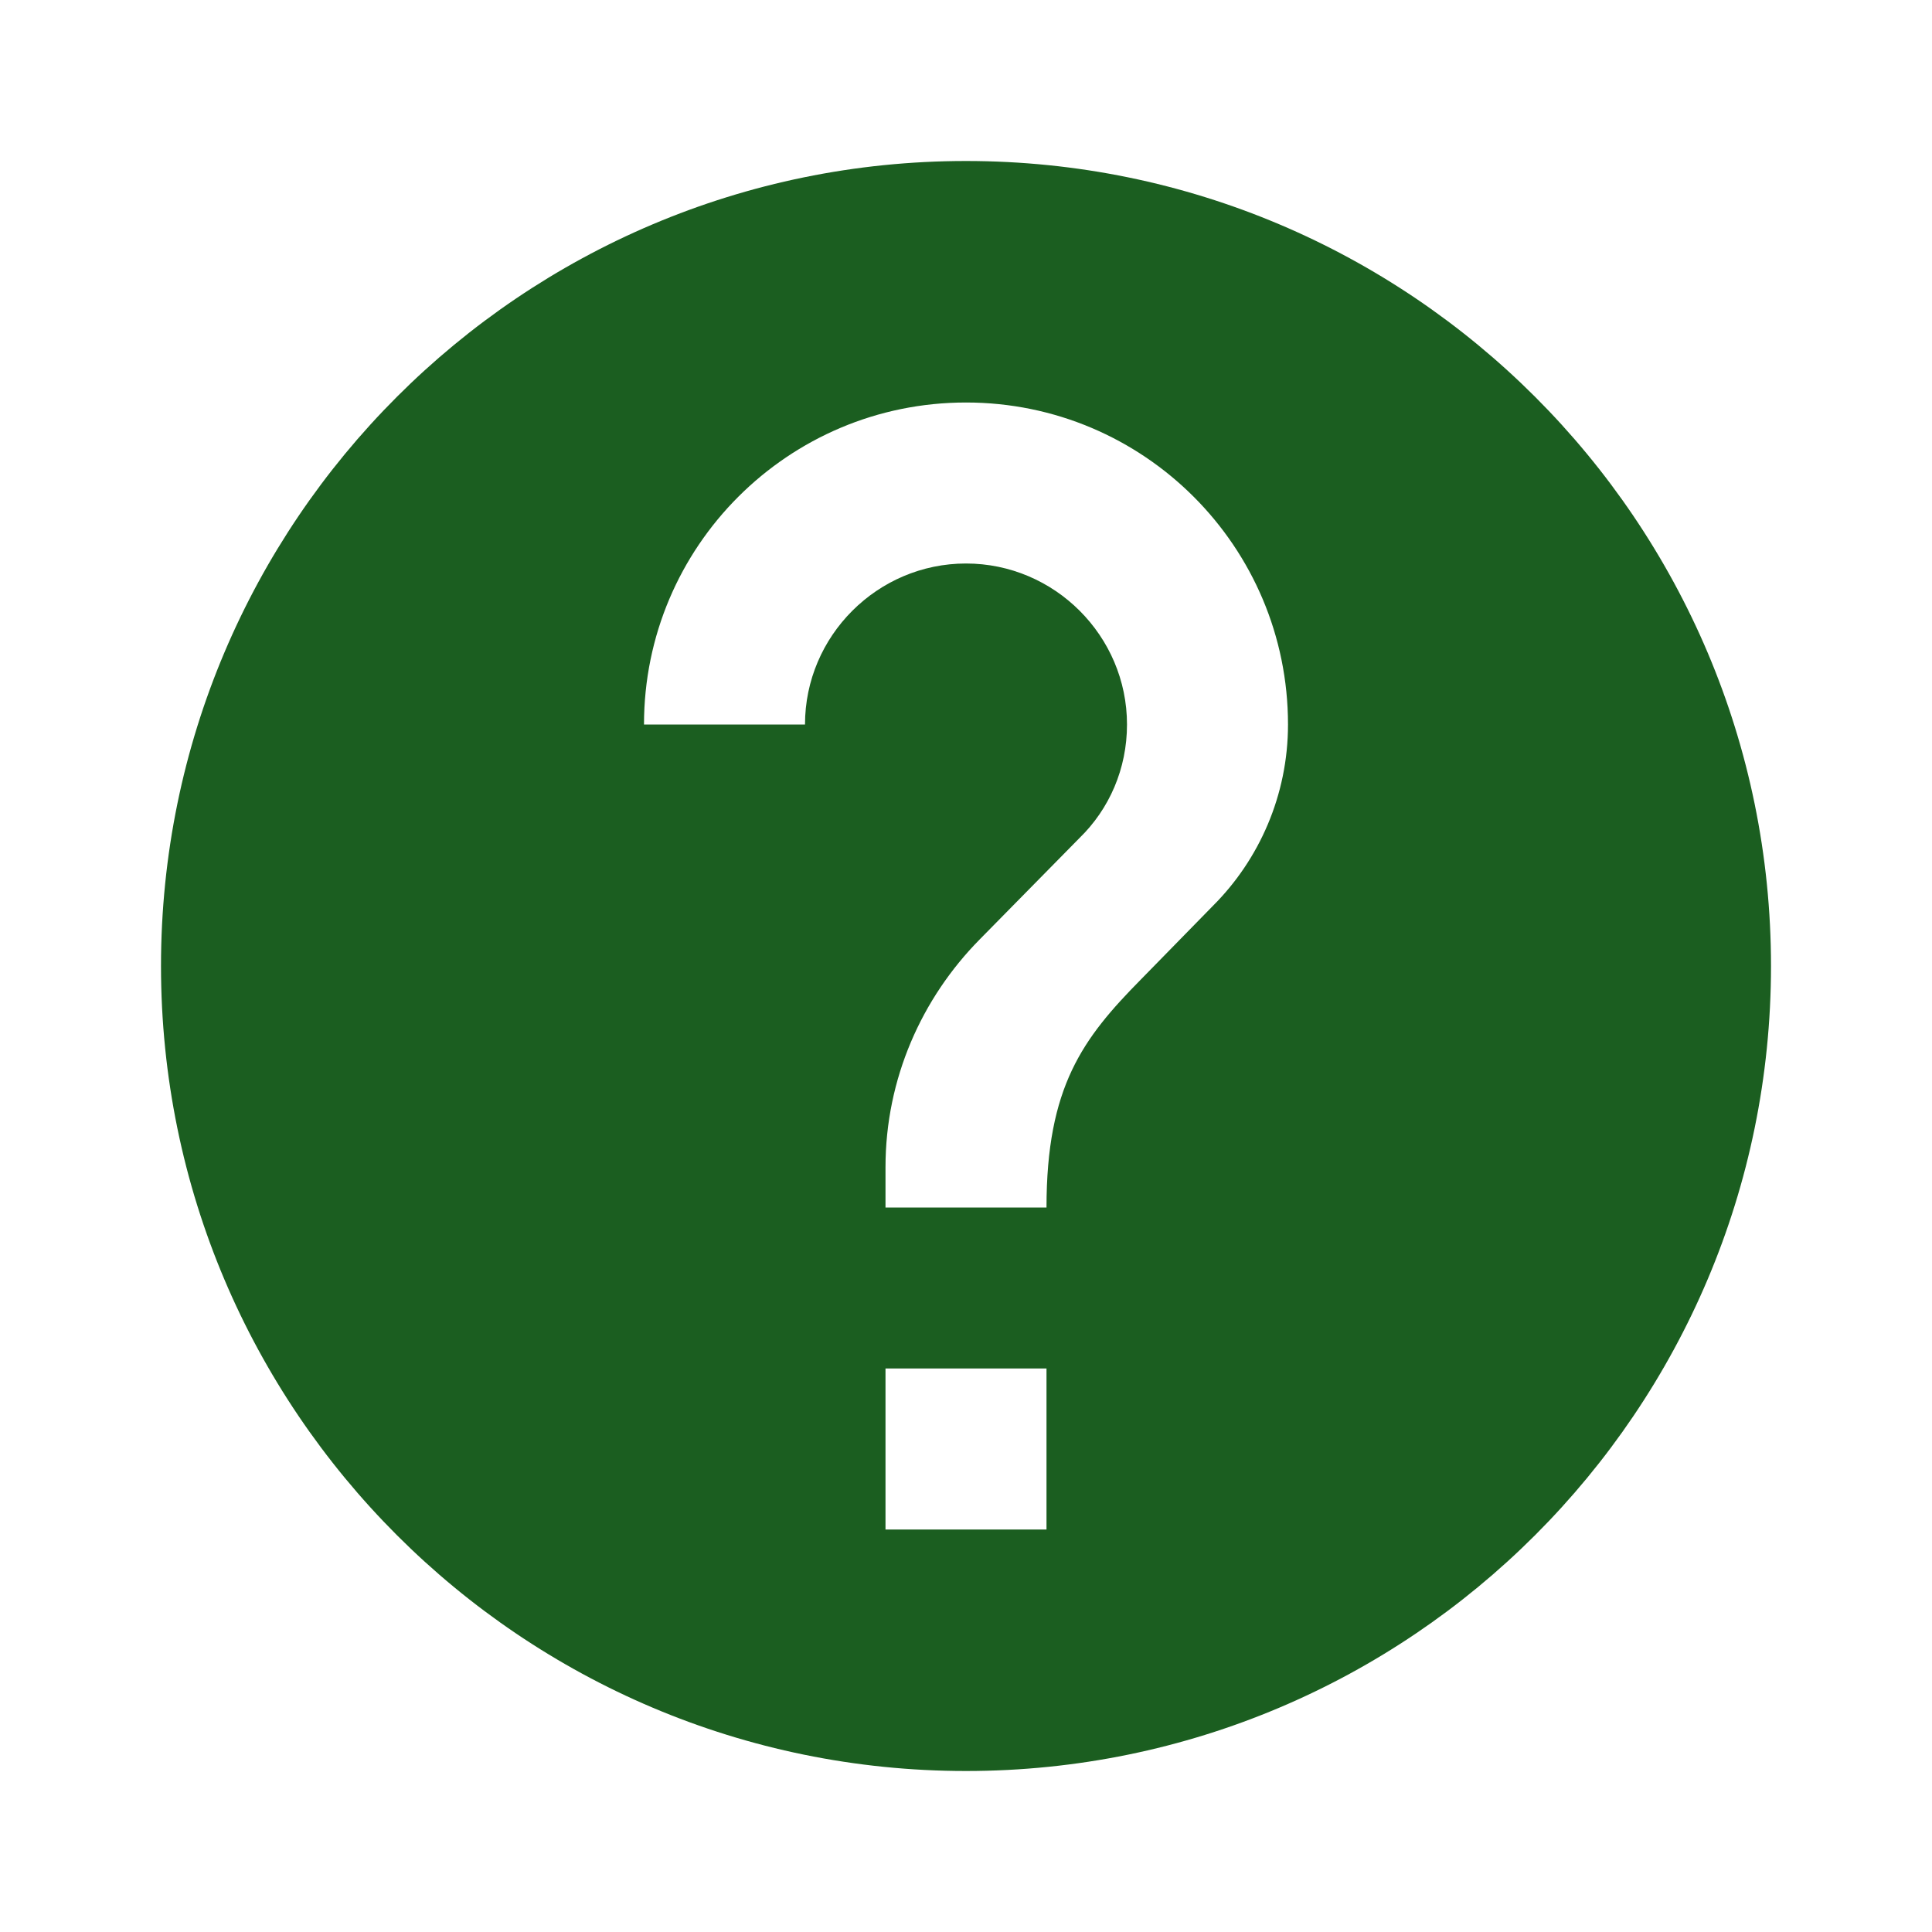
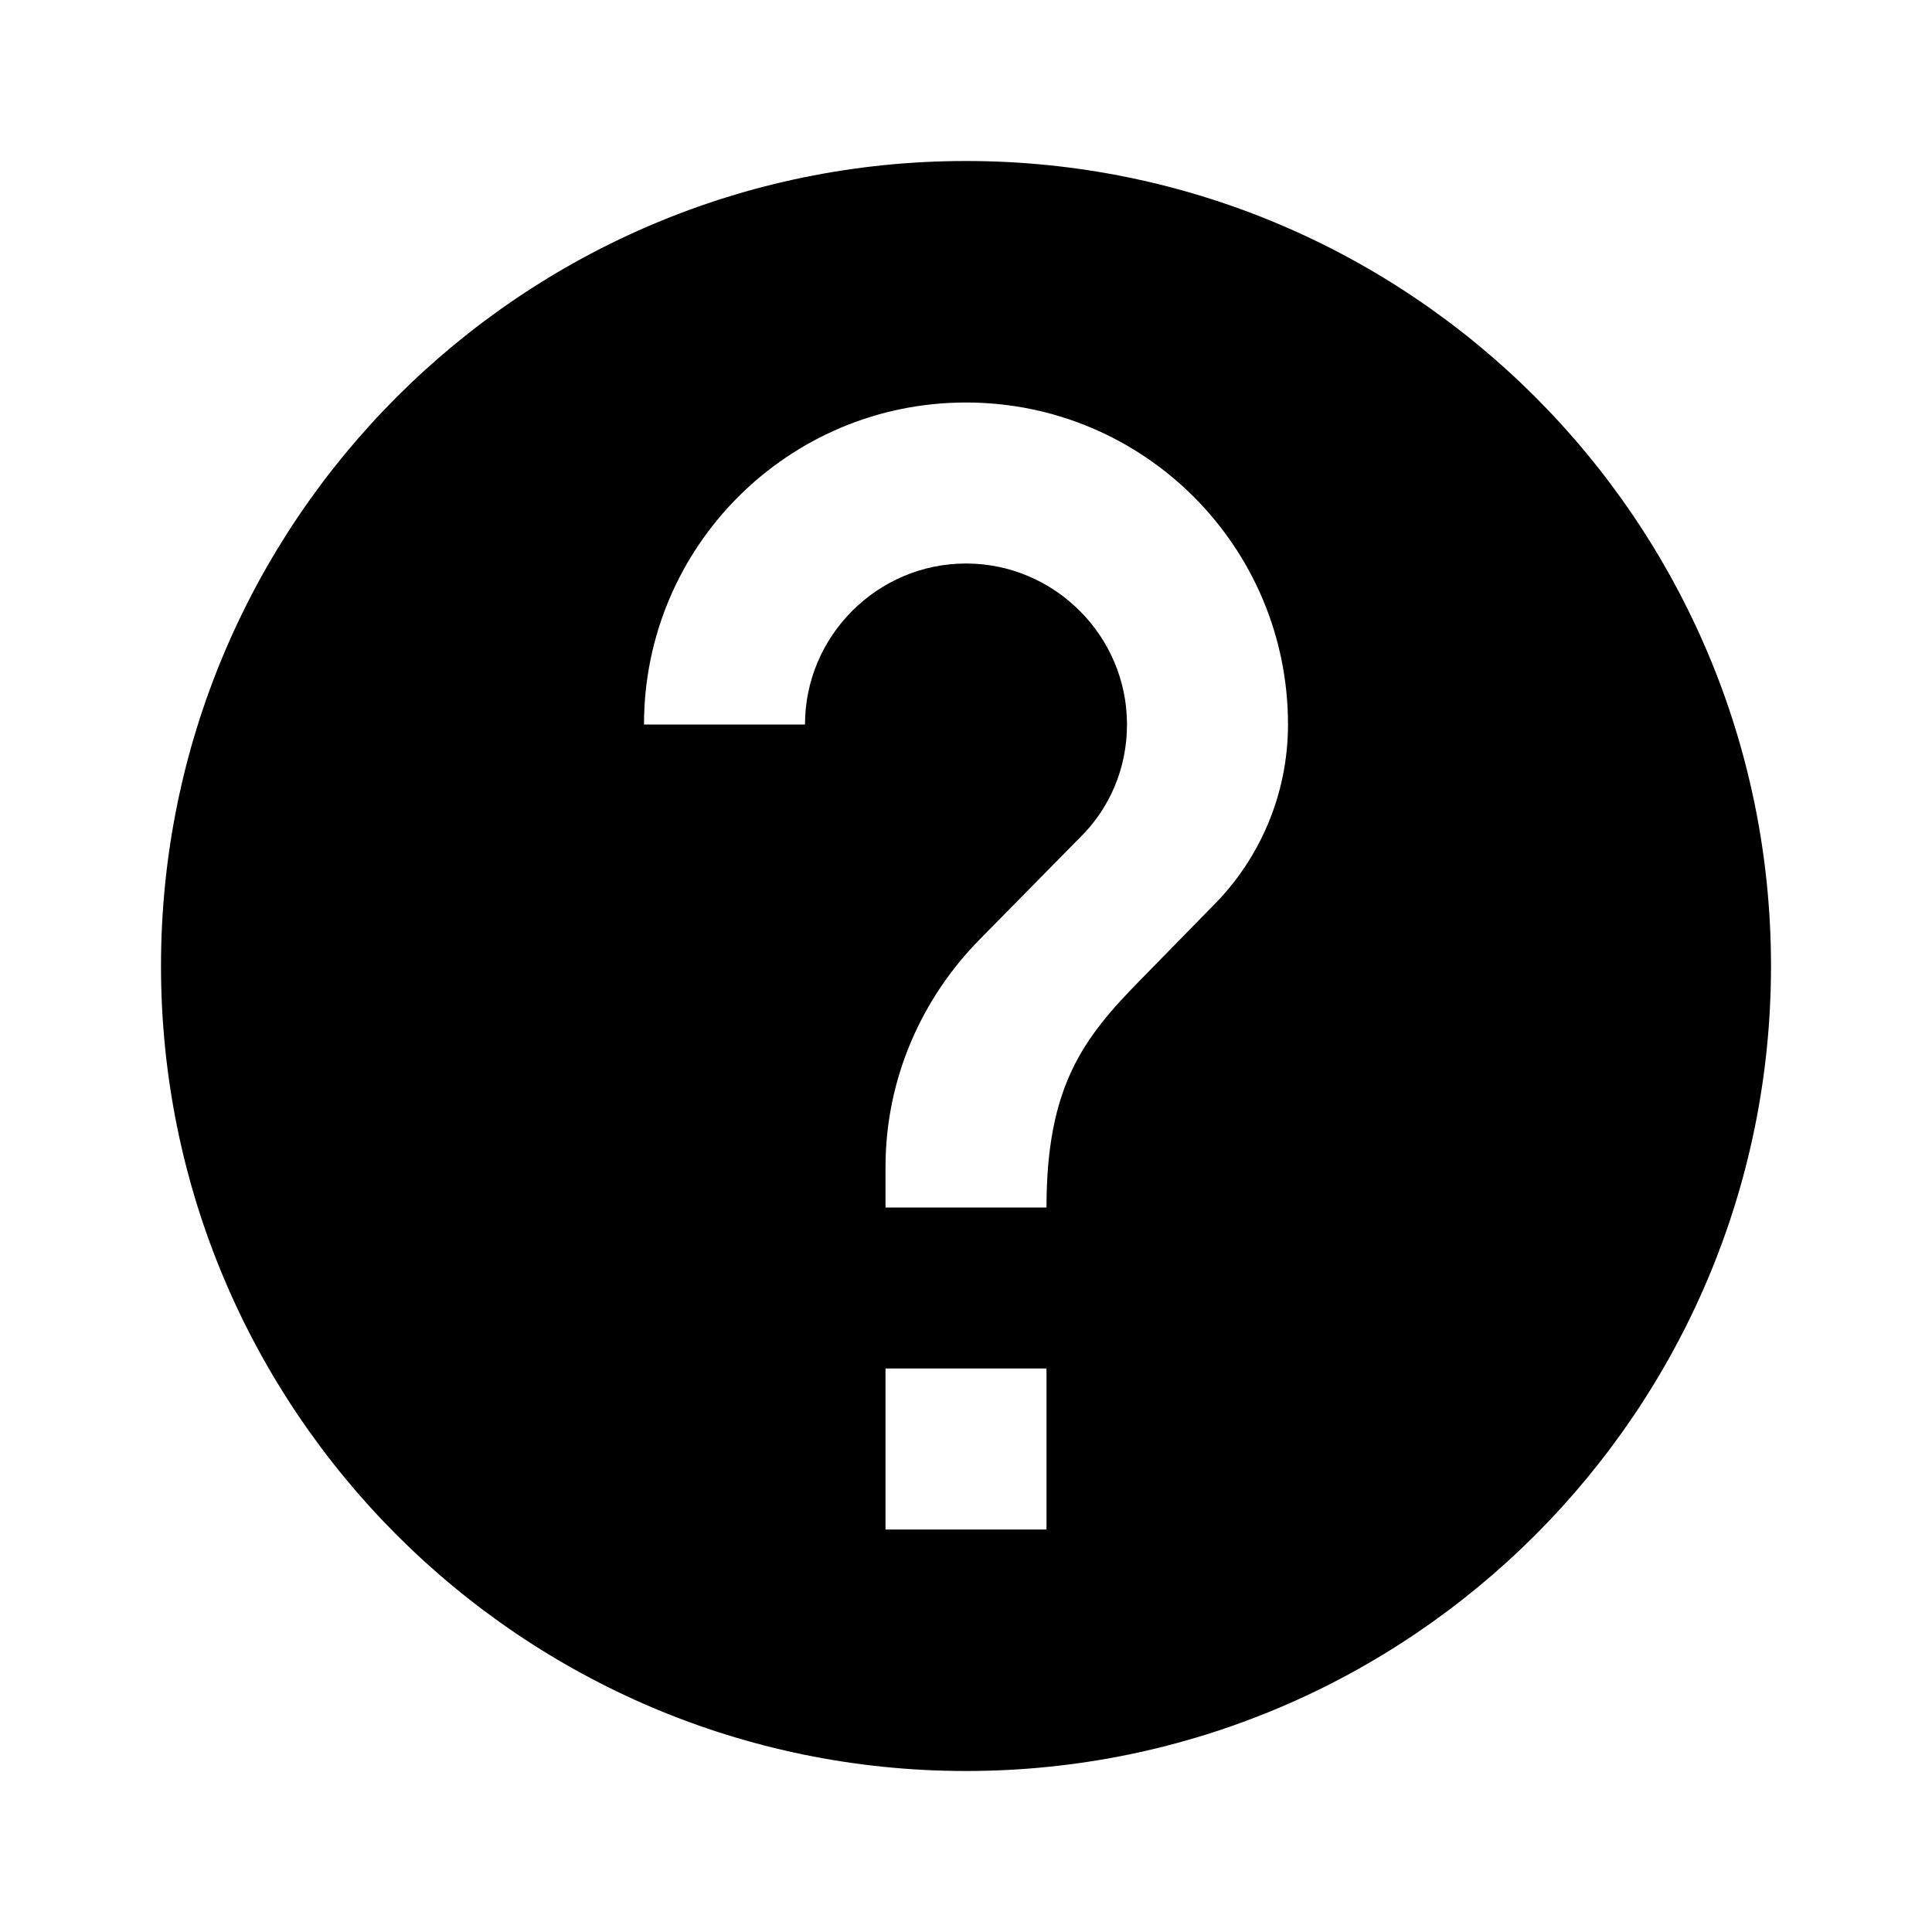
- <svg xmlns="http://www.w3.org/2000/svg" viewBox="0 0 24 24" fill="#1B5E20">
+ <svg xmlns="http://www.w3.org/2000/svg" viewBox="0 0 24 24" fill="currentColor">
  <path d="M12 2C6.48 2 2 6.48 2 12s4.48 10 10 10 10-4.48 10-10S17.52 2 12 2zm1 17h-2v-2h2v2zm2.07-7.75l-.9.92C13.45 12.9 13 13.5 13 15h-2v-.5c0-1.1.45-2.1 1.17-2.83l1.24-1.26c.37-.36.59-.86.59-1.41 0-1.1-.9-2-2-2s-2 .9-2 2H8c0-2.21 1.79-4 4-4s4 1.79 4 4c0 .88-.36 1.68-.93 2.25z" />
</svg>
